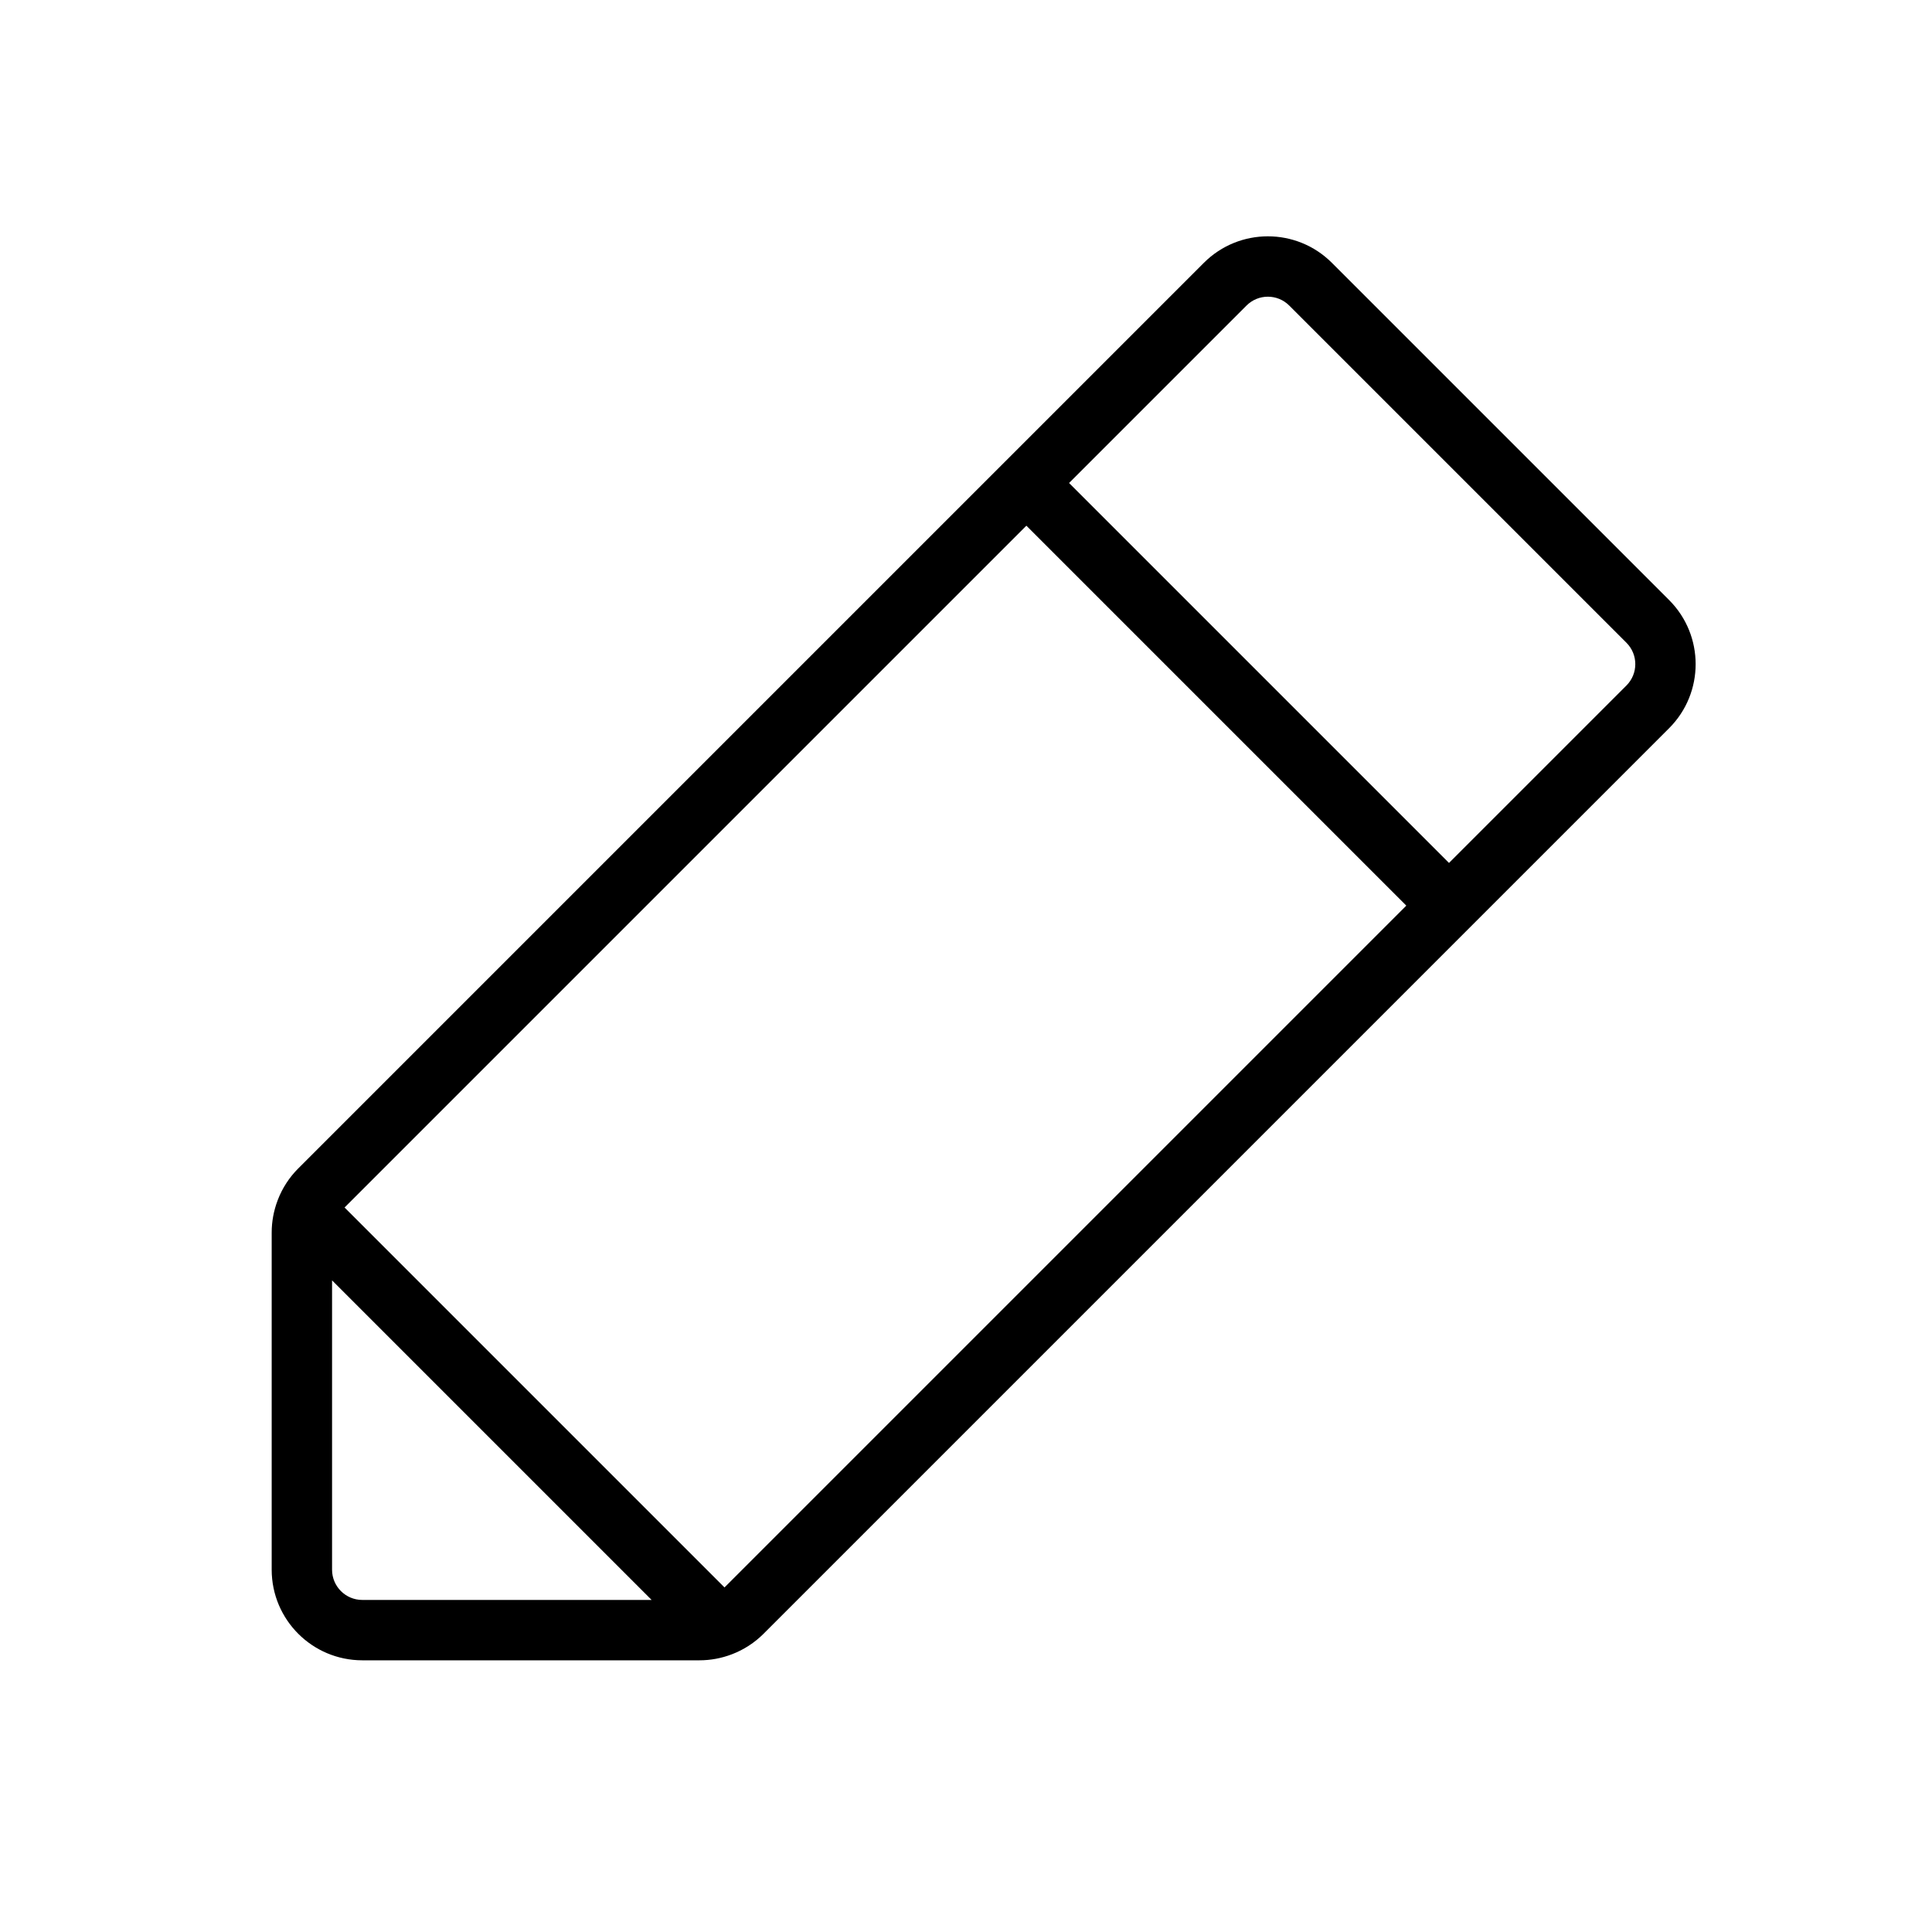
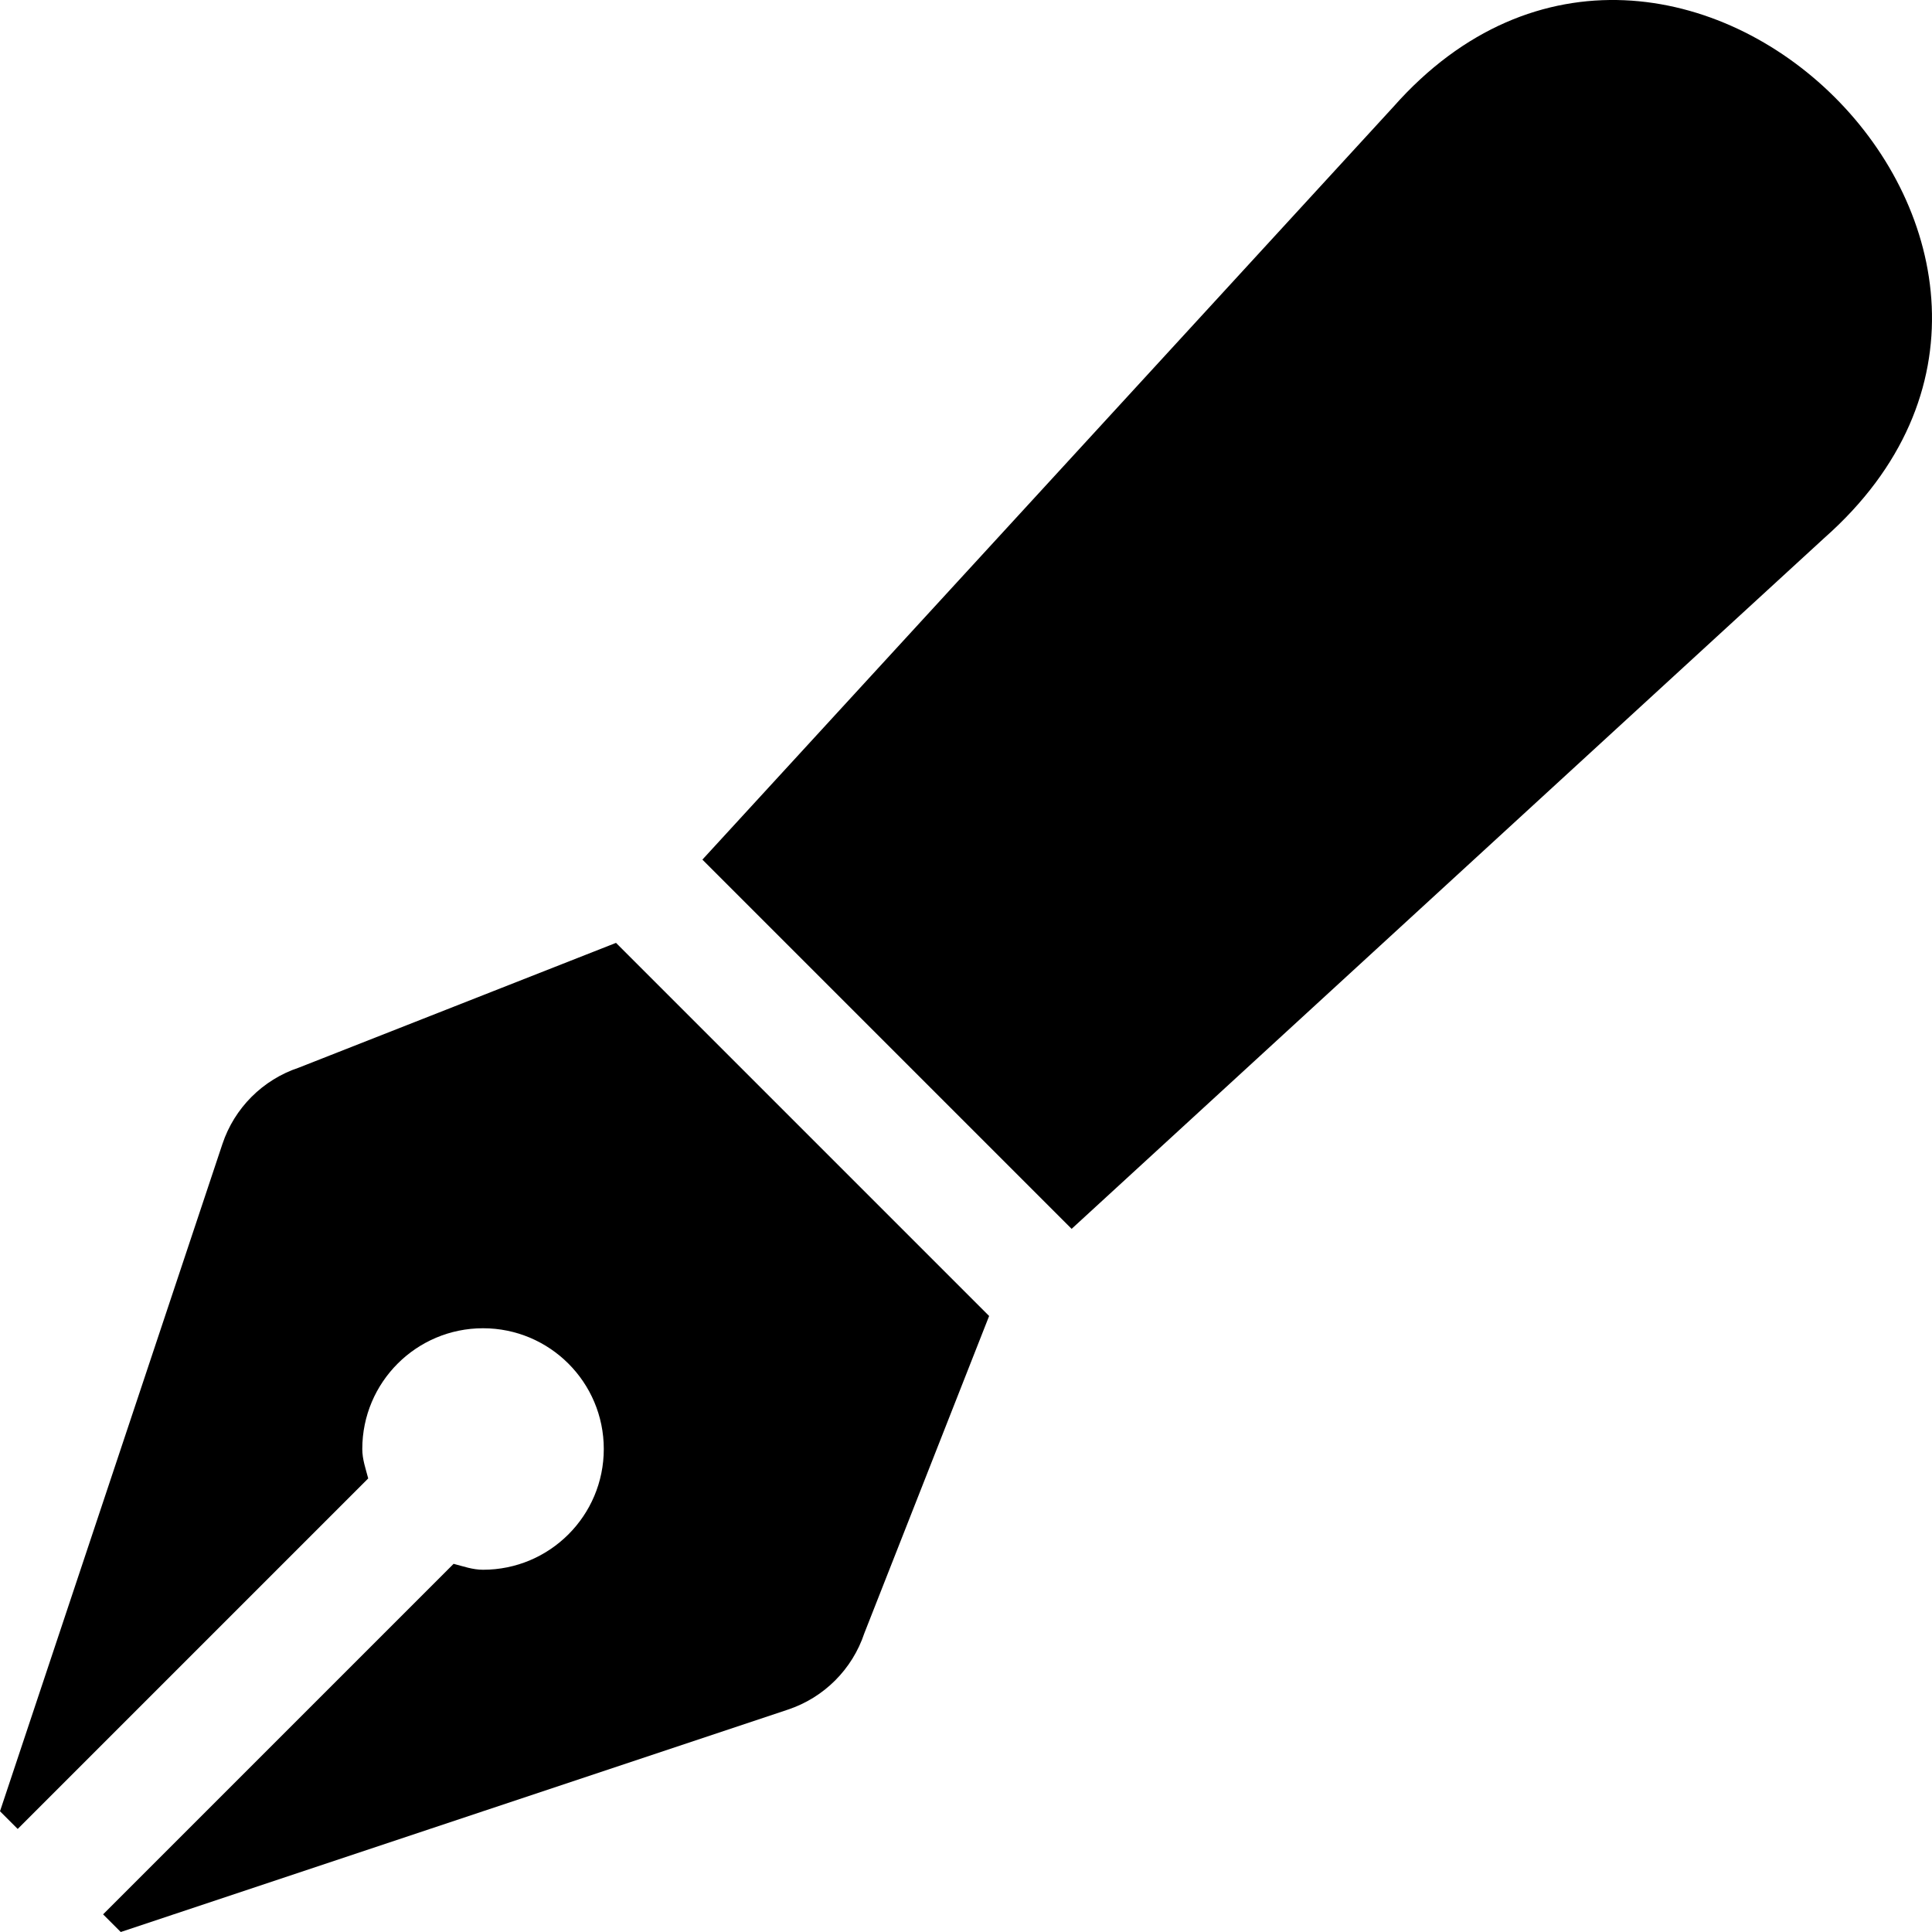
- <svg xmlns="http://www.w3.org/2000/svg" fill="#000000" width="800px" height="800px" viewBox="0 0 256 256" id="Flat">
-   <path d="M221.172,79.515l-44.687-44.686a11.999,11.999,0,0,0-16.971,0L133.172,61.171l-.001 0-.001.001L39.515,154.828A11.958,11.958,0,0,0,36.815,158.979c-.013.03-.021.062-.033.093A11.989,11.989,0,0,0,36,163.313V208a12.014,12.014,0,0,0,12,12H92.687a11.983,11.983,0,0,0,4.296-.801l.015-.005a11.963,11.963,0,0,0,4.174-2.708l120-120A12.015,12.015,0,0,0,221.172,79.515ZM44,208V169.657L86.343,212H48A4.005,4.005,0,0,1,44,208Zm52,2.343L45.657,160,136,69.657,186.343,120ZM215.515,90.829,192,114.343,141.657,64l23.515-23.515a3.999,3.999,0,0,1,5.656,0l44.687,44.686A4.005,4.005,0,0,1,215.515,90.829Z" />
+ <svg xmlns="http://www.w3.org/2000/svg" fill="#000000" width="800px" height="800px" viewBox="0 0 512 512">
+   <path d="M79.18 282.94a32.005 32.005 0 0 0-20.24 20.24L0 480l4.69 4.69 92.89-92.89c-.66-2.56-1.57-5.03-1.57-7.8 0-17.67 14.33-32 32-32s32 14.33 32 32-14.33 32-32 32c-2.77 0-5.24-.91-7.8-1.57l-92.89 92.89L32 512l176.82-58.94a31.983 31.983 0 0 0 20.24-20.24l33.07-84.07-98.88-98.88-84.07 33.07zM369.25 28.32L186.14 227.81l97.85 97.85 199.49-183.11C568.4 67.48 443.73-55.94 369.25 28.32z" />
</svg>
